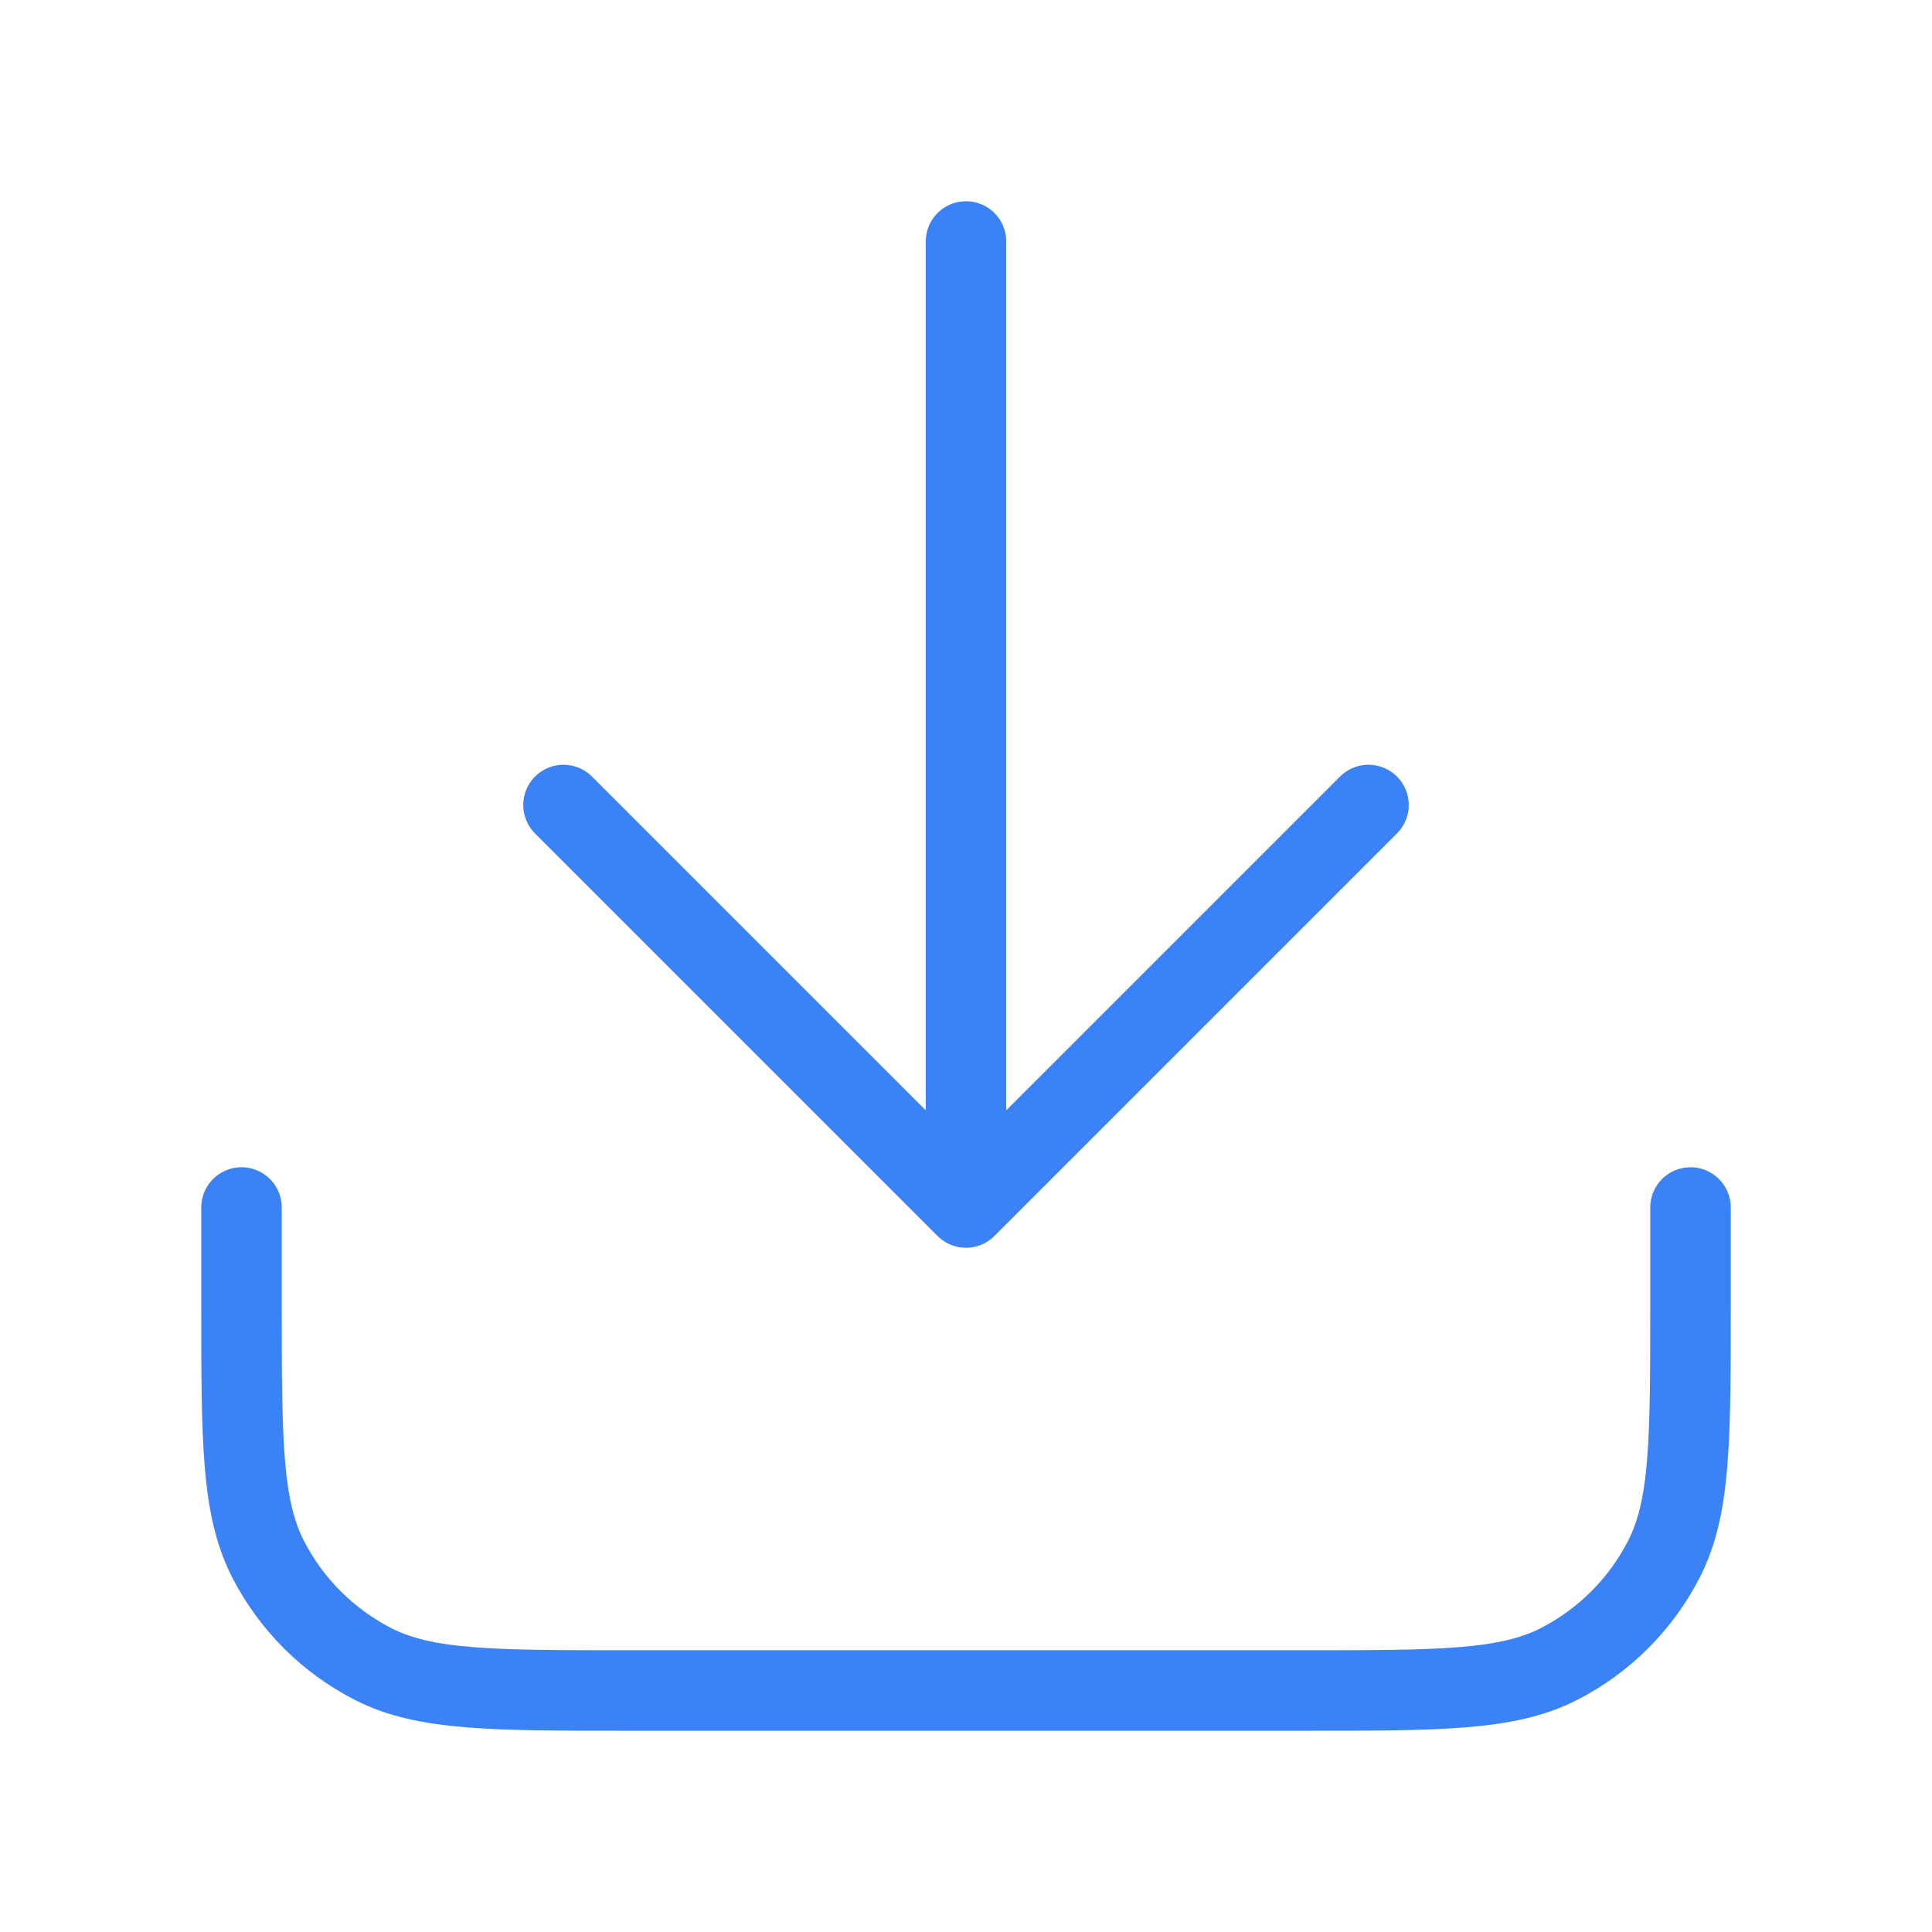
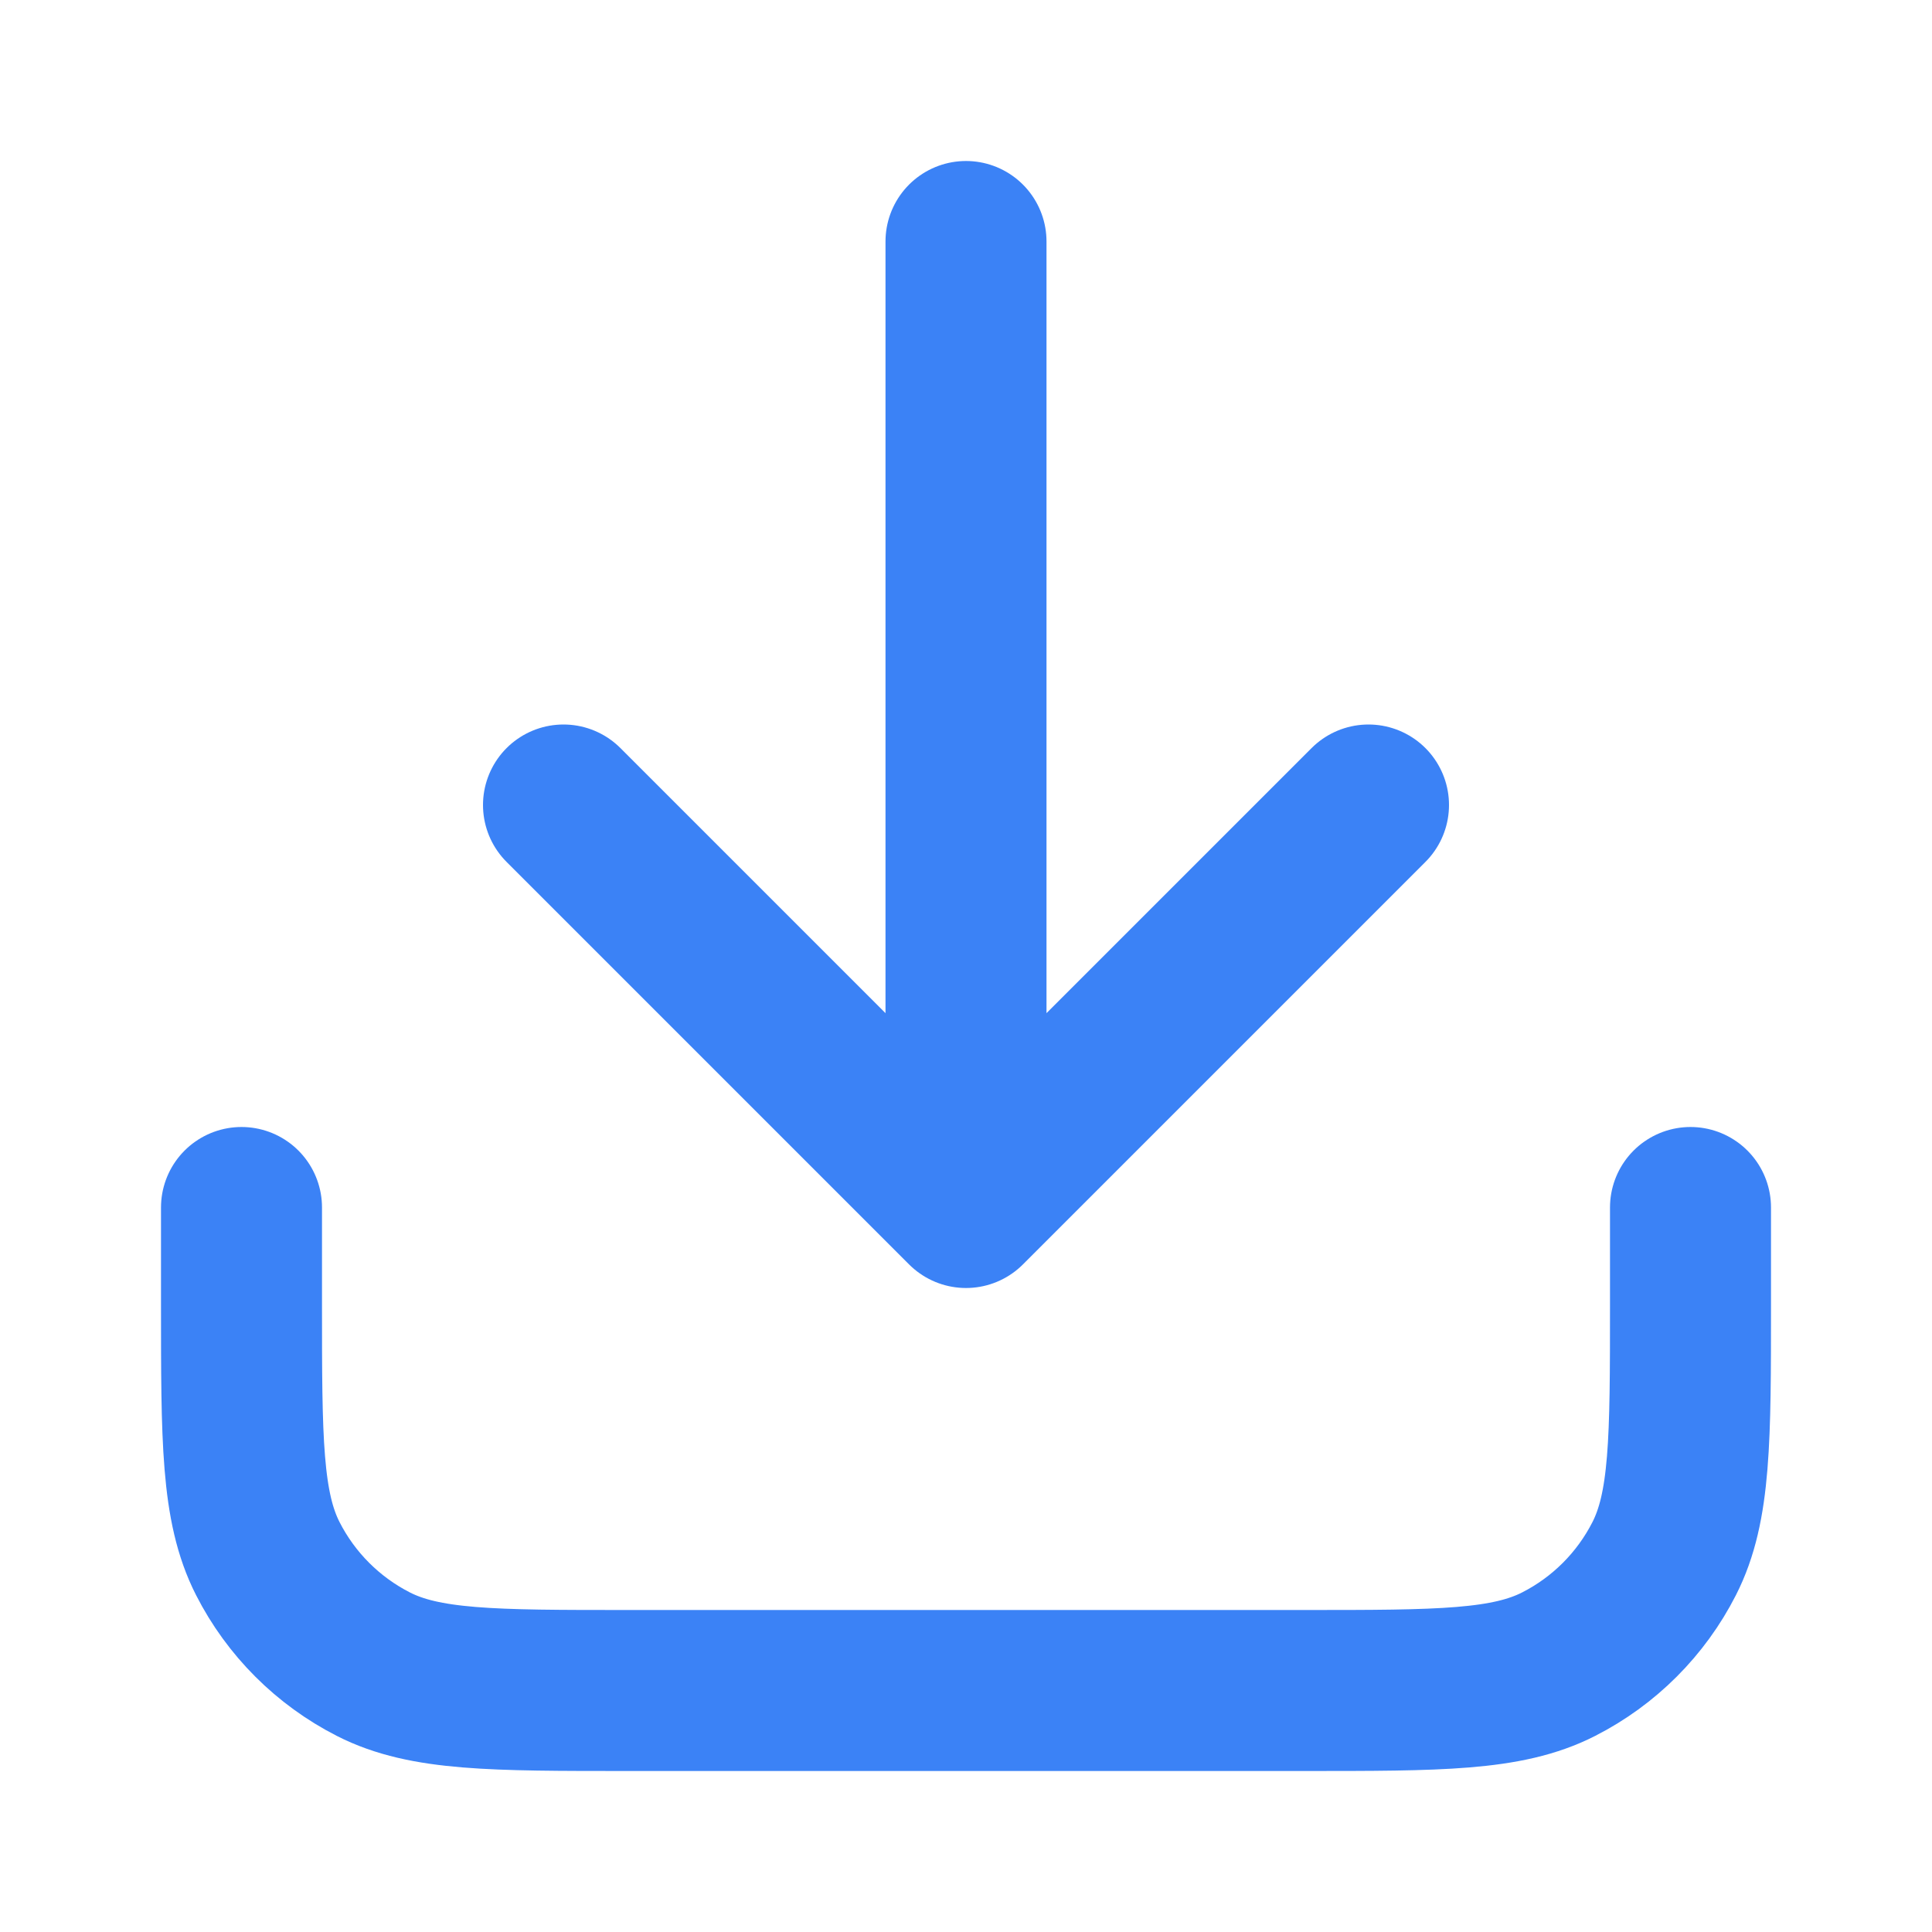
<svg xmlns="http://www.w3.org/2000/svg" width="800px" height="800px" viewBox="0 0 24 24" fill="none">
-   <path d="M21 15V16.2C21 17.88 21 18.72 20.673 19.362C20.385 19.927 19.927 20.385 19.362 20.673C18.72 21 17.88 21 16.2 21H7.8C6.12 21 5.28 21 4.638 20.673C4.074 20.385 3.615 19.927 3.327 19.362C3 18.72 3 17.88 3 16.2V15M17 10L12 15M12 15L7 10M12 15V3" stroke="#3b82f6" stroke-width="1" stroke-linecap="round" stroke-linejoin="round" />
+   <path d="M21 15V16.2C21 17.88 21 18.72 20.673 19.362C20.385 19.927 19.927 20.385 19.362 20.673C18.72 21 17.88 21 16.2 21H7.8C6.12 21 5.28 21 4.638 20.673C4.074 20.385 3.615 19.927 3.327 19.362C3 18.72 3 17.88 3 16.2V15M17 10L12 15M12 15L7 10M12 15V3" stroke="#3b82f6" stroke-width="2" stroke-linecap="round" stroke-linejoin="round" />
</svg>
